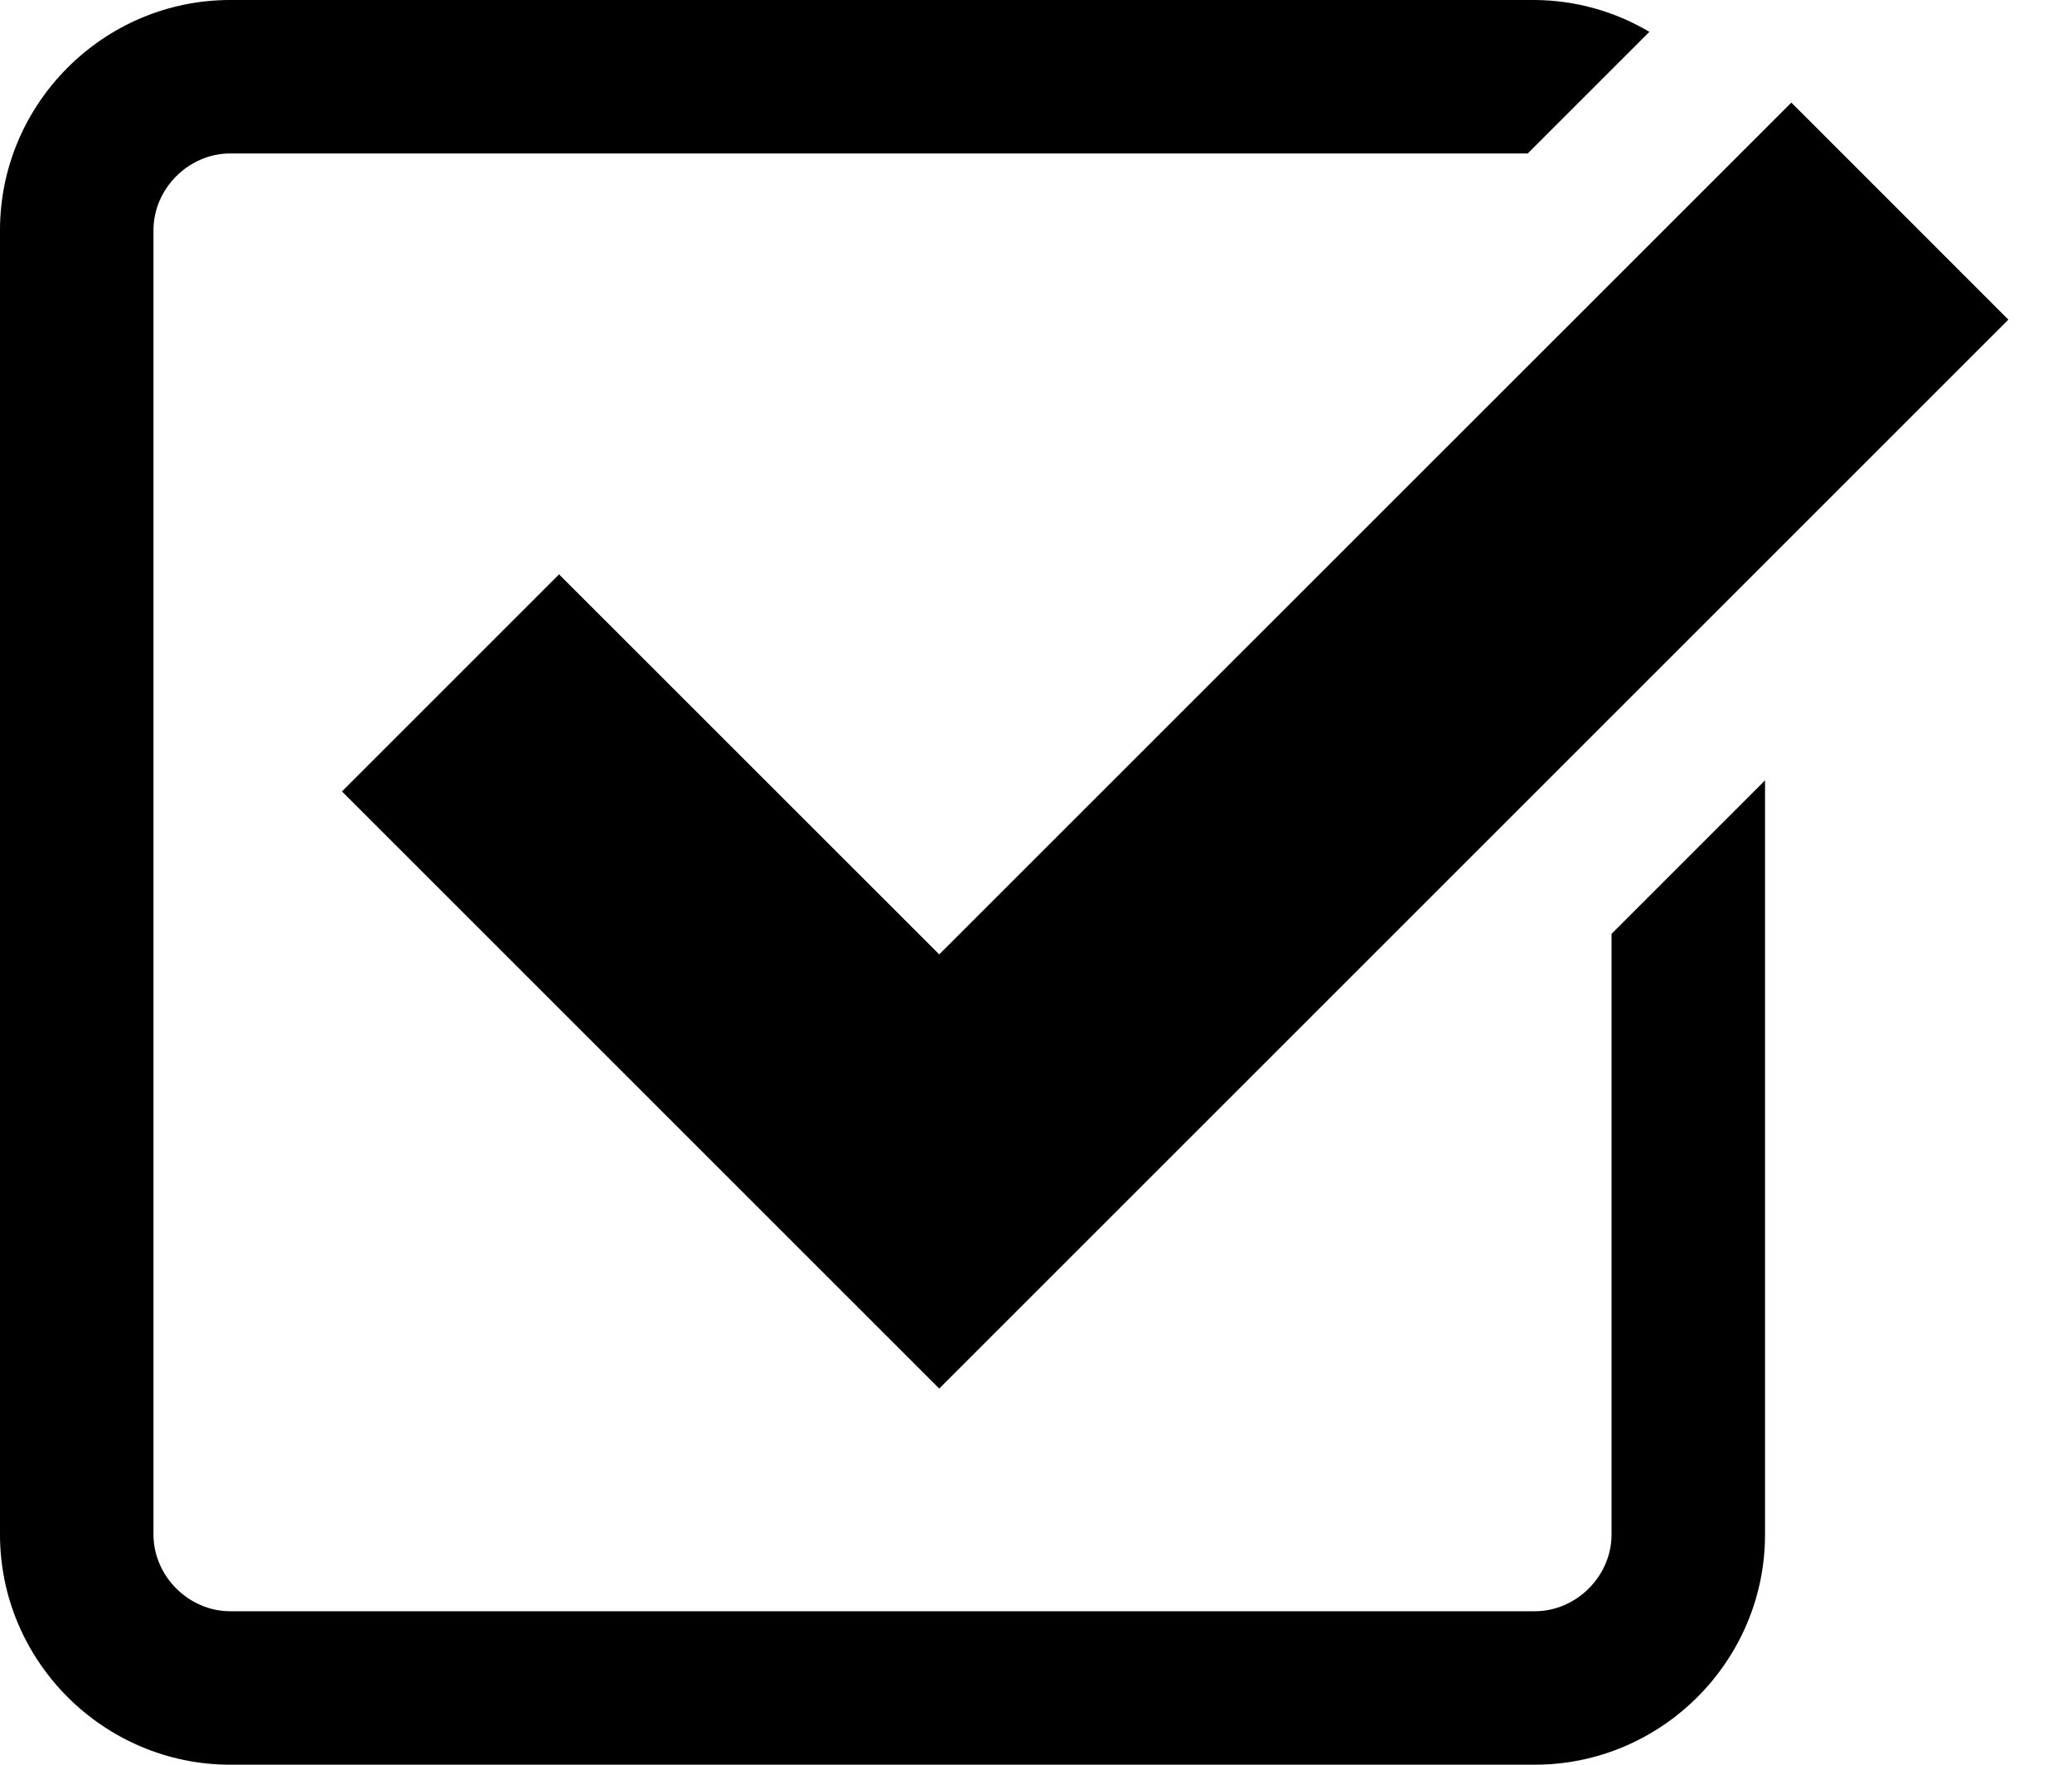
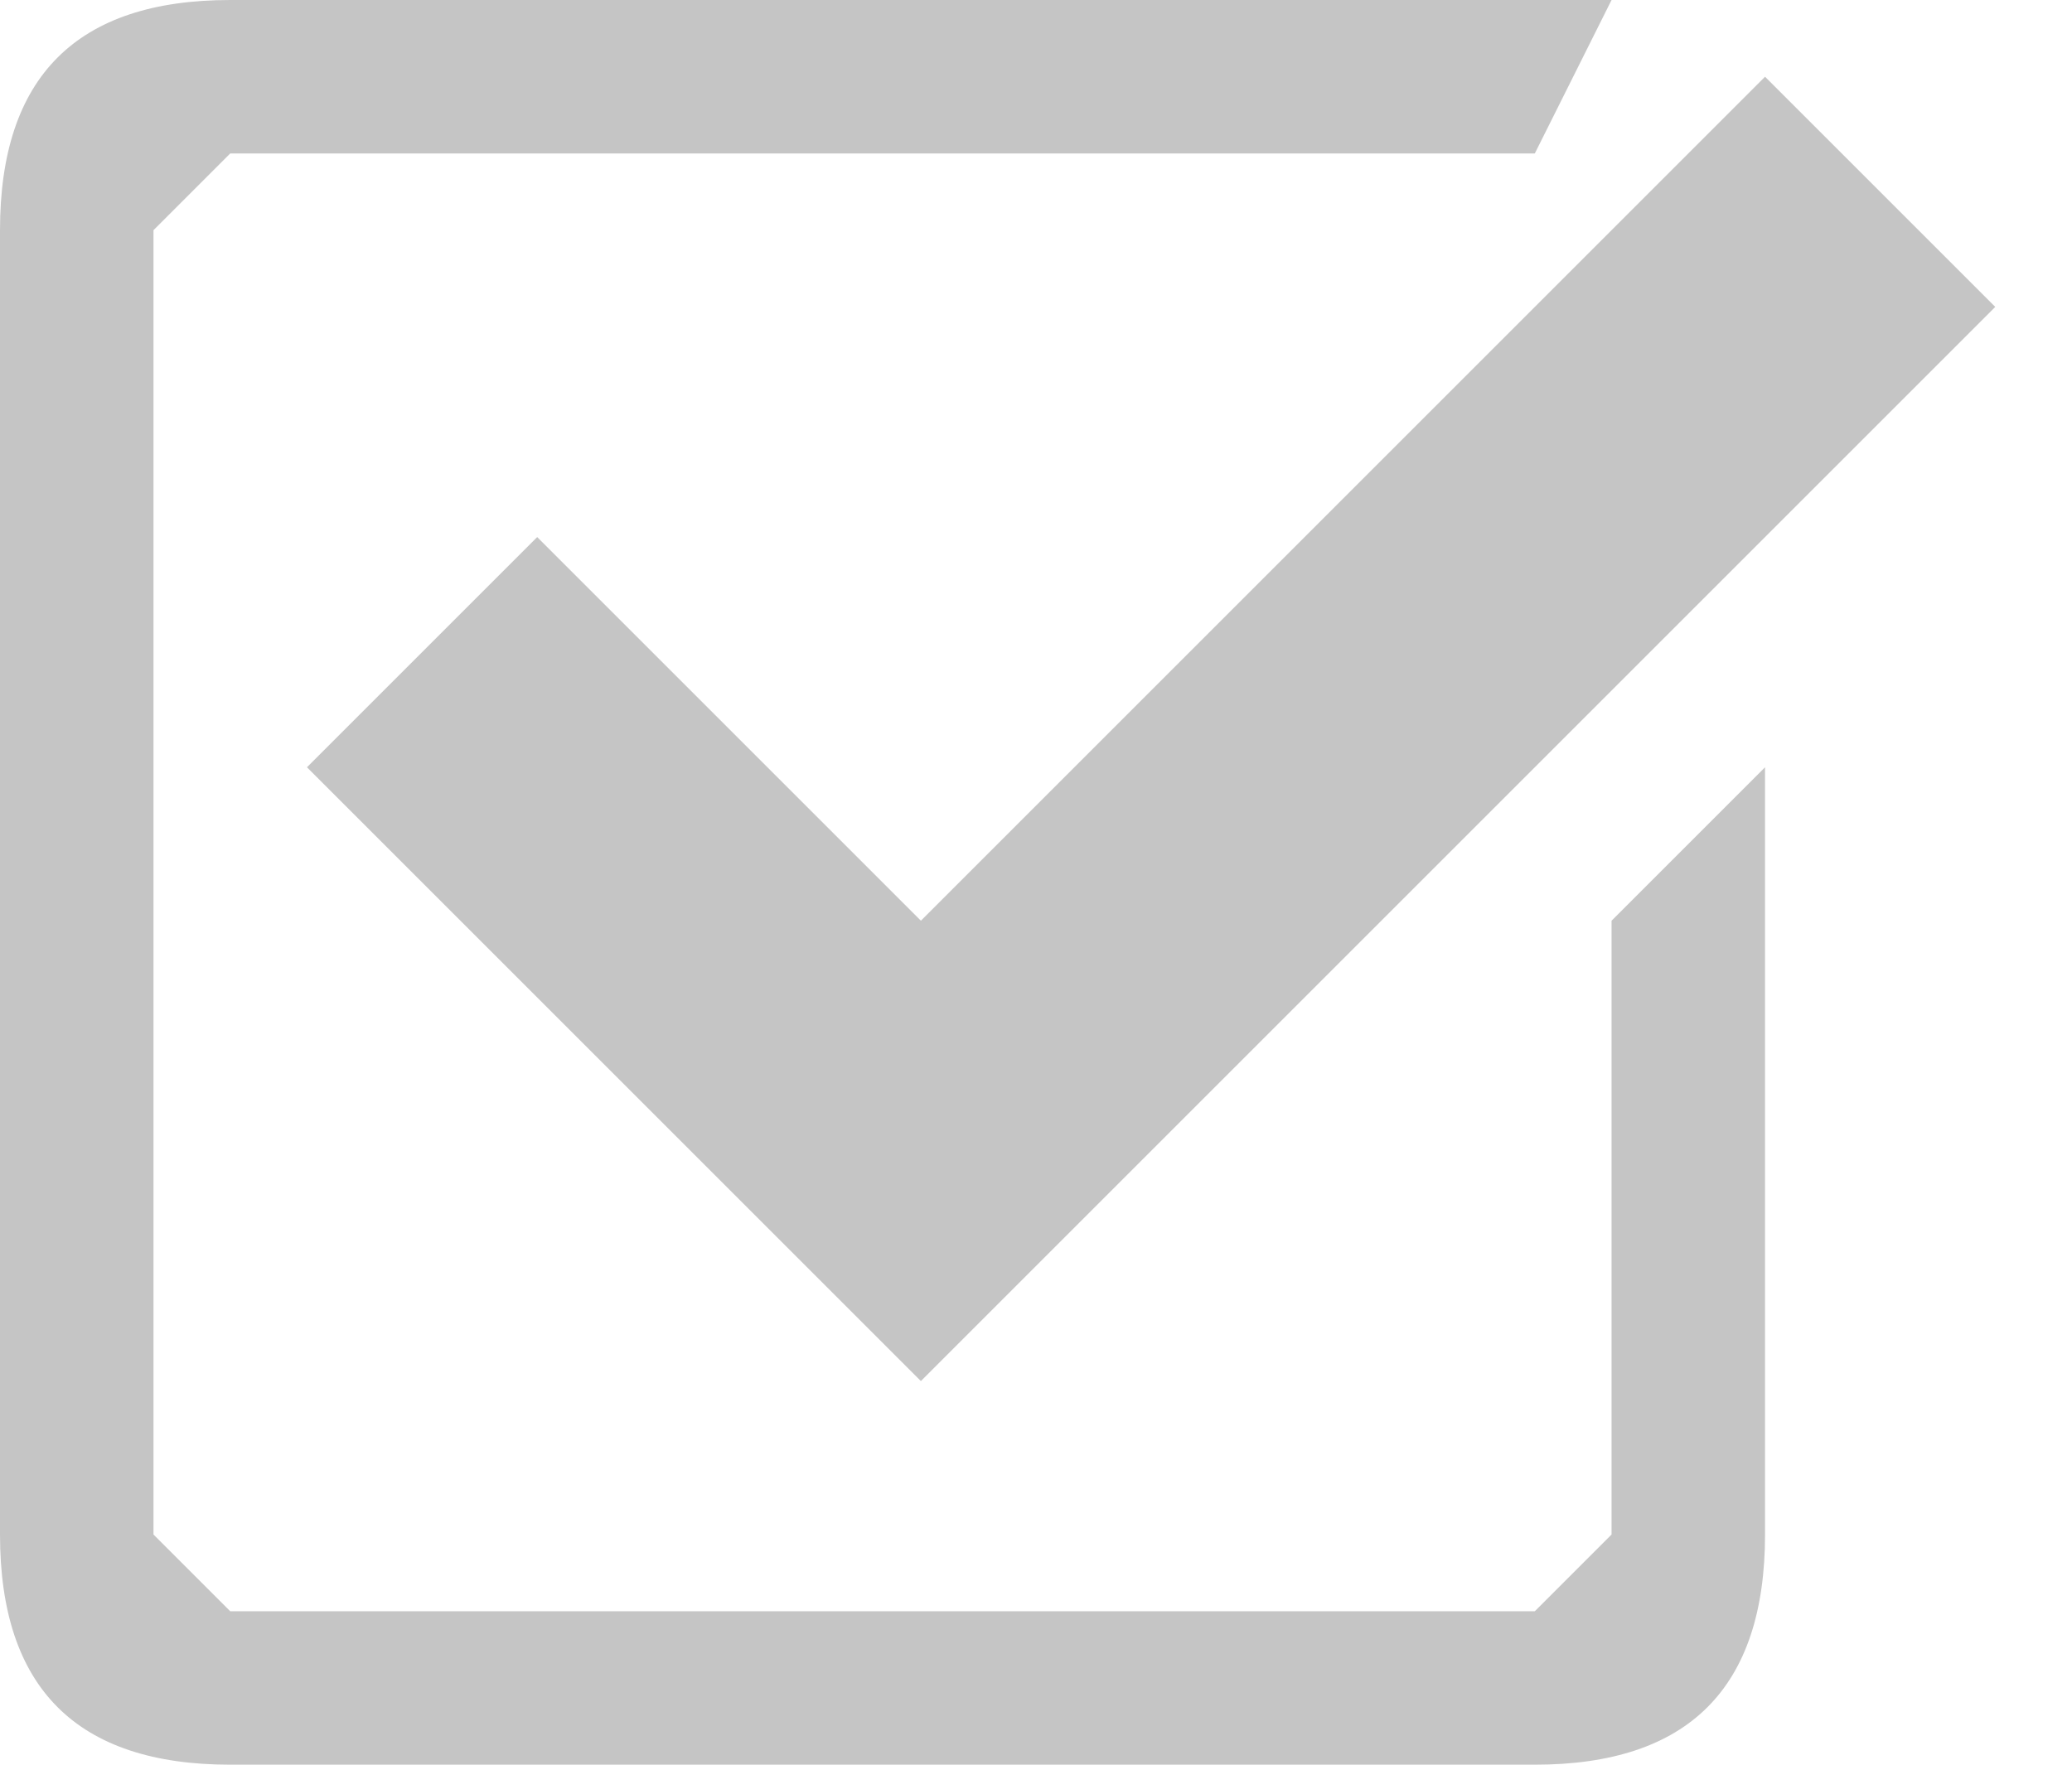
- <svg xmlns="http://www.w3.org/2000/svg" width="27" height="23" viewBox="0 0 27 23">
-   <path d="M7.285 7.486l-2.829 2.829 7.783 7.783L26.171 4.166l-2.828-2.829-11.104 11.102z" />
-   <path d="M21 20c0 .542-.458 1-1 1H3c-.542 0-1-.458-1-1V3c0-.542.458-1 1-1h16.908L21.493.415A2.96 2.96 0 0 0 20 0H3C1.35 0 0 1.35 0 3v17c0 1.65 1.35 3 3 3h17c1.65 0 3-1.35 3-3v-9.829l-2 2V20z" />
+ <svg xmlns="http://www.w3.org/2000/svg" width="27" height="23">
+   <path fill="#c5c5c5" d="M7 7l-3 3 8 8L26 4l-3-3-11 11z" />
+   <path fill="#c5c5c5" d="M21 20l-1 1H3l-1-1V3l1-1h17l1-2a3 3 0 00-1 0H3C1 0 0 1 0 3v17c0 2 1 3 3 3h17c2 0 3-1 3-3V10l-2 2v8z" />
</svg>
